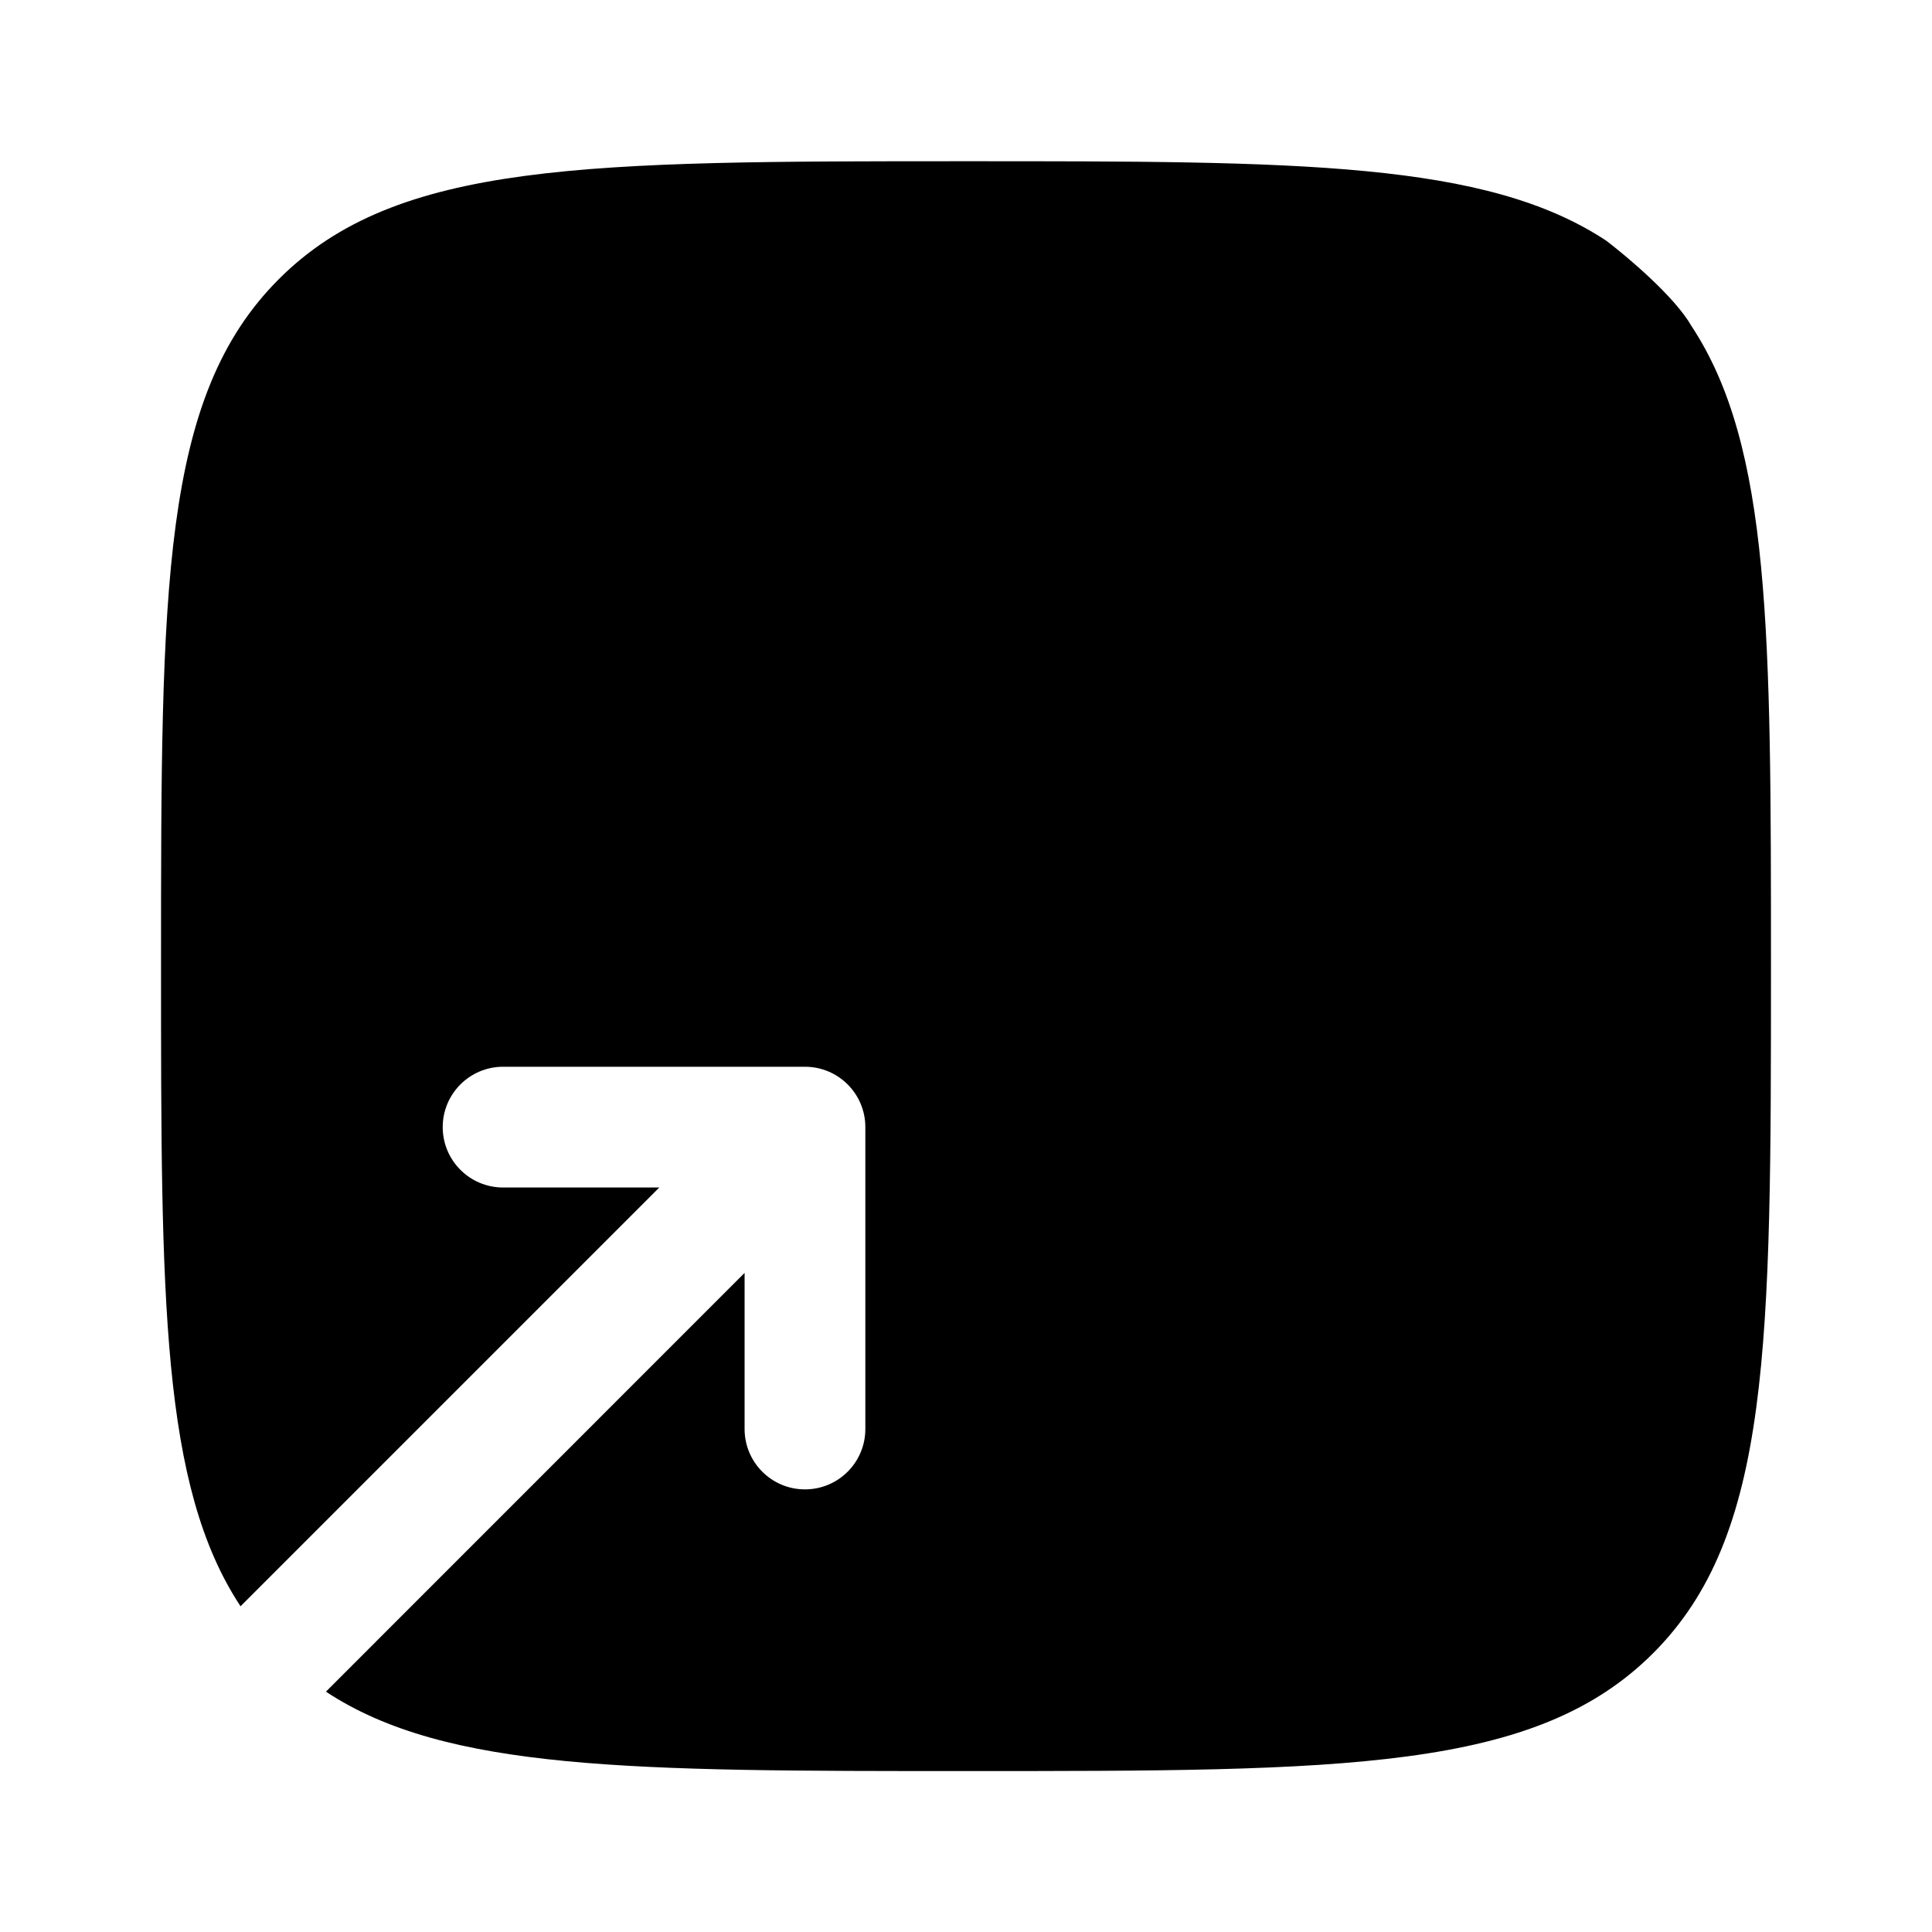
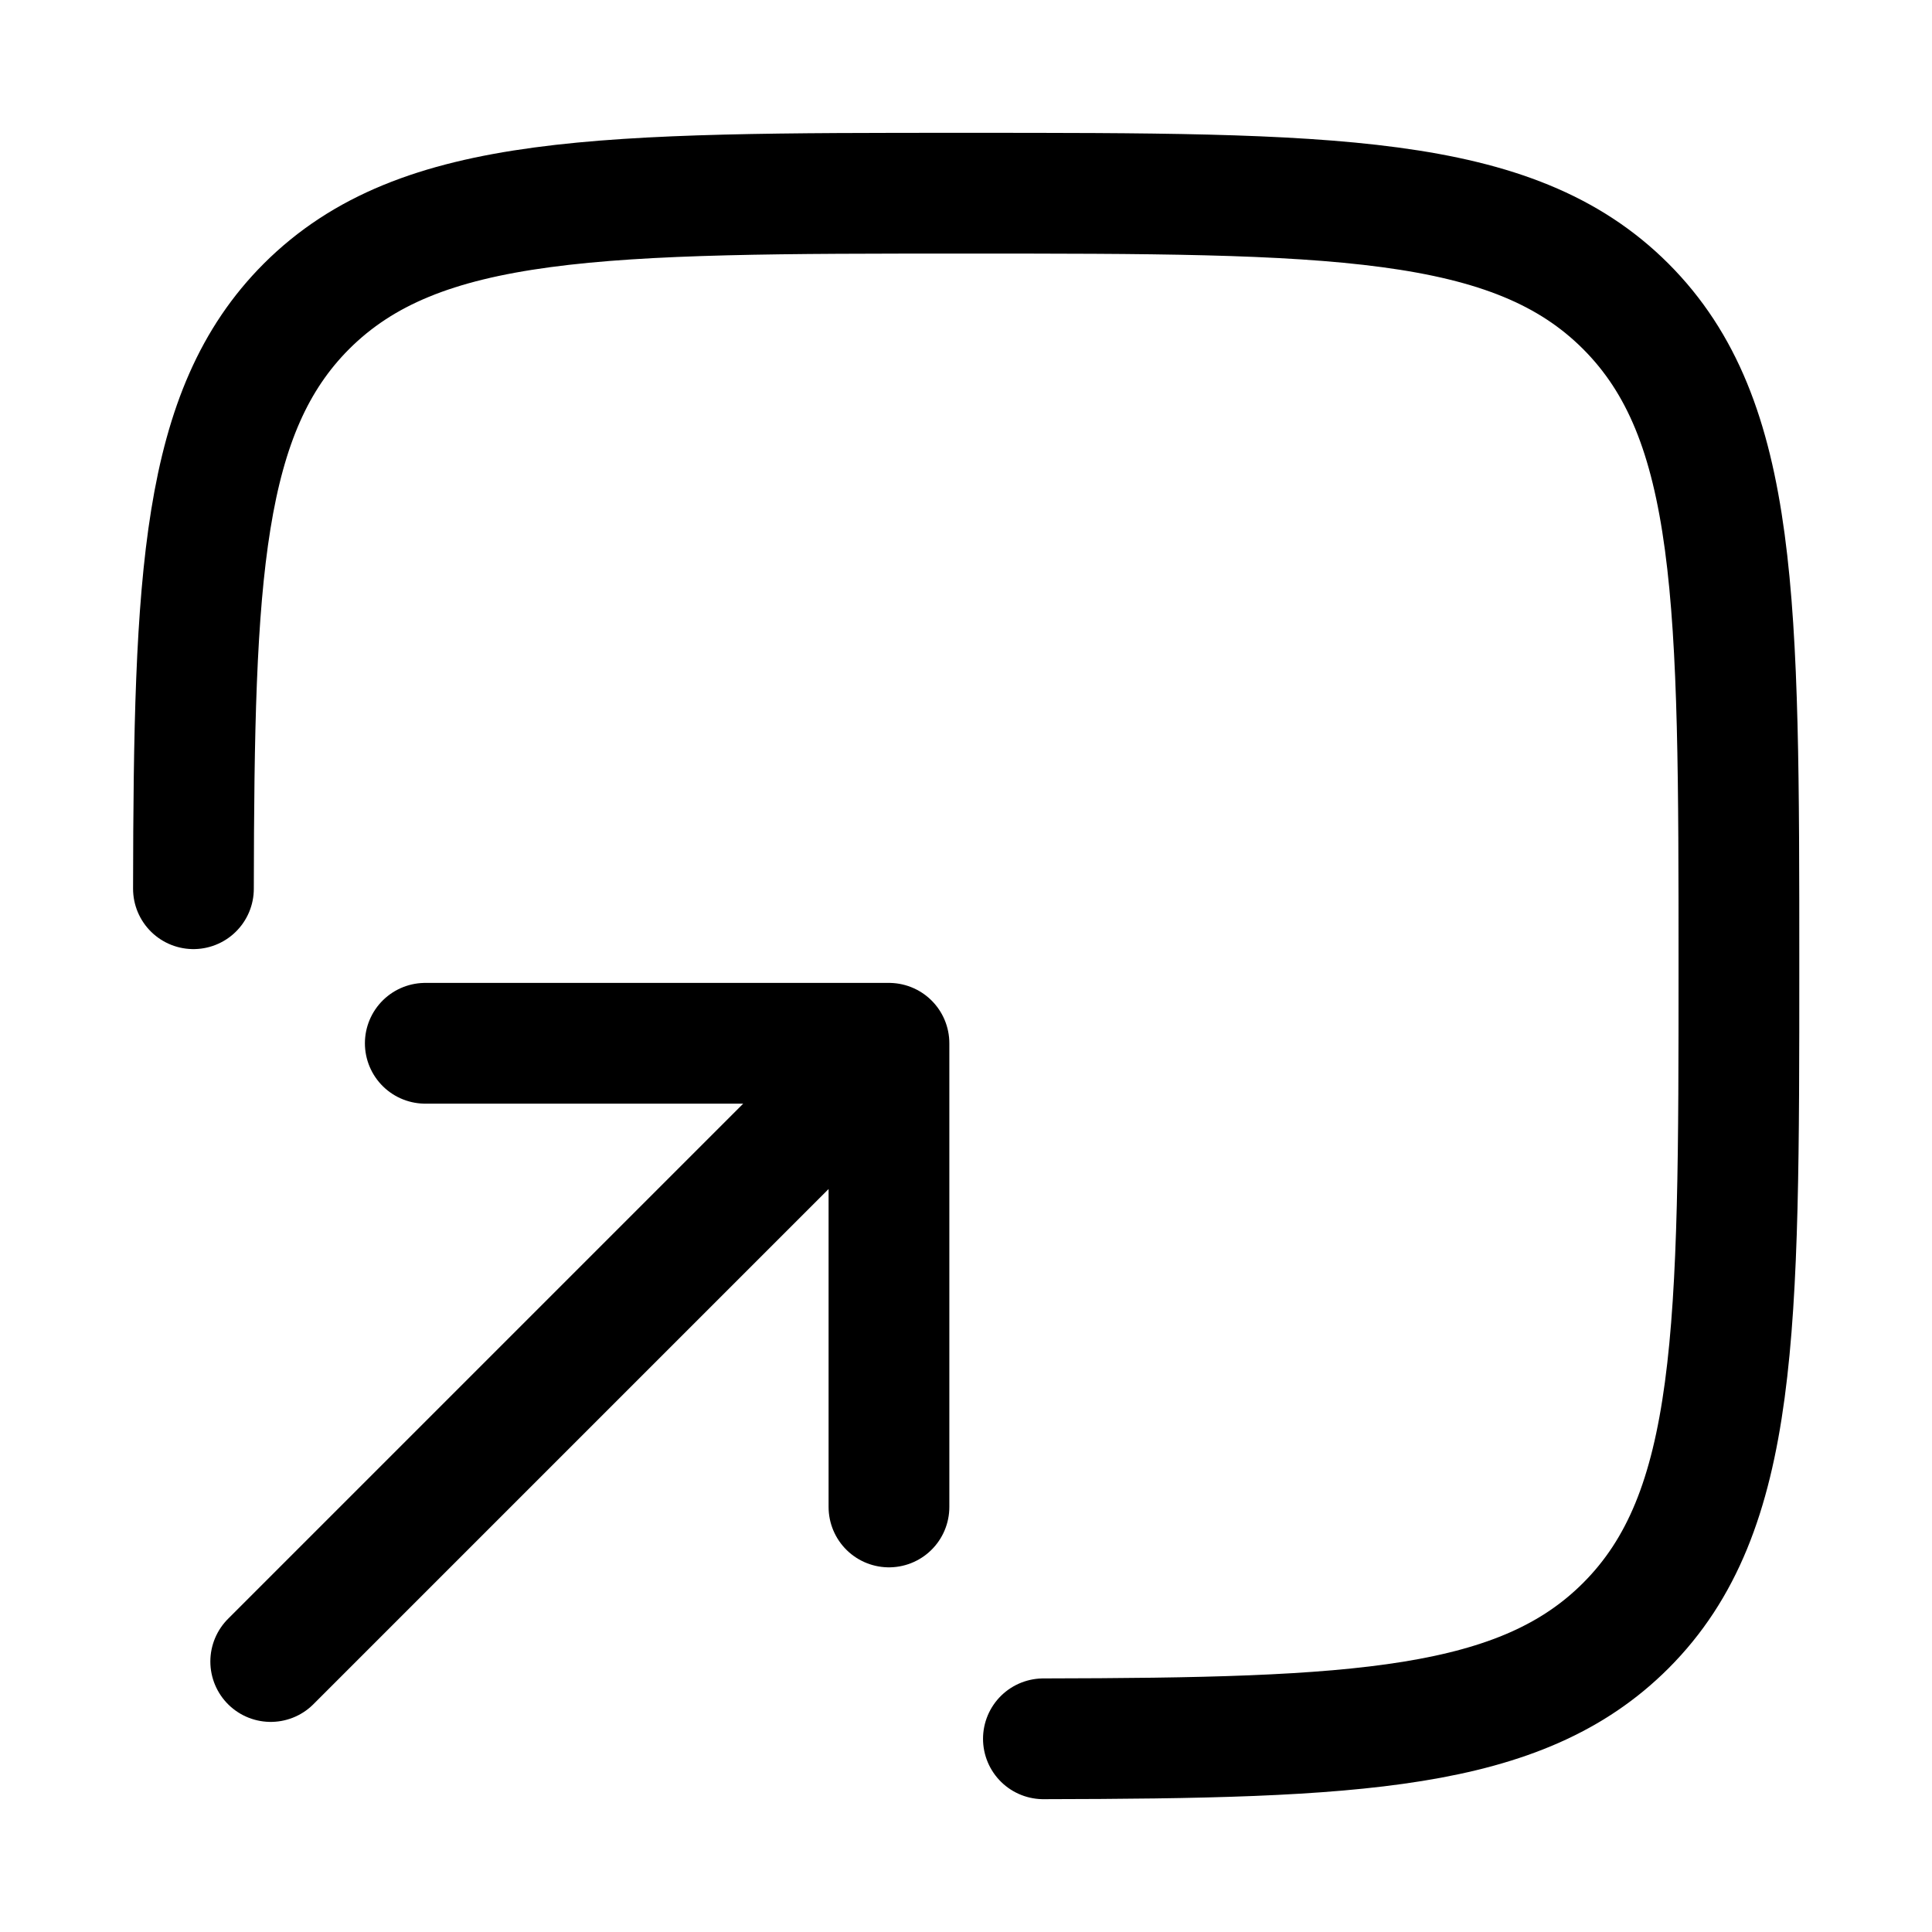
- <svg xmlns="http://www.w3.org/2000/svg" width="20" height="20" fill="currentColor" viewBox="0 0 20 20">
-   <path d="M1.667 10.002c0-3.929 0-5.893 1.22-7.113 1.22-1.22 3.185-1.22 7.113-1.22 3.445 0 5.38 0 6.627.822.223.17.712.583.883.884.823 1.247.823 3.181.823 6.627 0 3.928 0 5.892-1.22 7.112-1.22 1.22-3.184 1.22-7.113 1.22-3.445 0-5.38 0-6.626-.822l4.334-4.335v1.616a.625.625 0 0 0 1.25 0v-3.125a.625.625 0 0 0-.625-.625H5.208a.625.625 0 1 0 0 1.25h1.617L2.49 16.628c-.823-1.247-.823-3.181-.823-6.627Z" />
+ <svg xmlns="http://www.w3.org/2000/svg" width="16" height="16" viewBox="0 0 16 16" fill="none">
+   <path d="M8.641 14.4C11.236 14.395 12.595 14.332 13.464 13.463C14.401 12.526 14.401 11.017 14.401 8C14.401 4.983 14.401 3.475 13.464 2.537C12.527 1.6 11.018 1.6 8.001 1.6C4.984 1.6 3.476 1.6 2.538 2.537C1.67 3.406 1.606 4.765 1.602 7.36" stroke="currentColor" stroke-linecap="round" />
+   <path d="M2.242 13.76L7.362 8.64M7.362 8.64H3.522M7.362 8.64V12.48" stroke="currentColor" stroke-linecap="round" stroke-linejoin="round" />
</svg>
